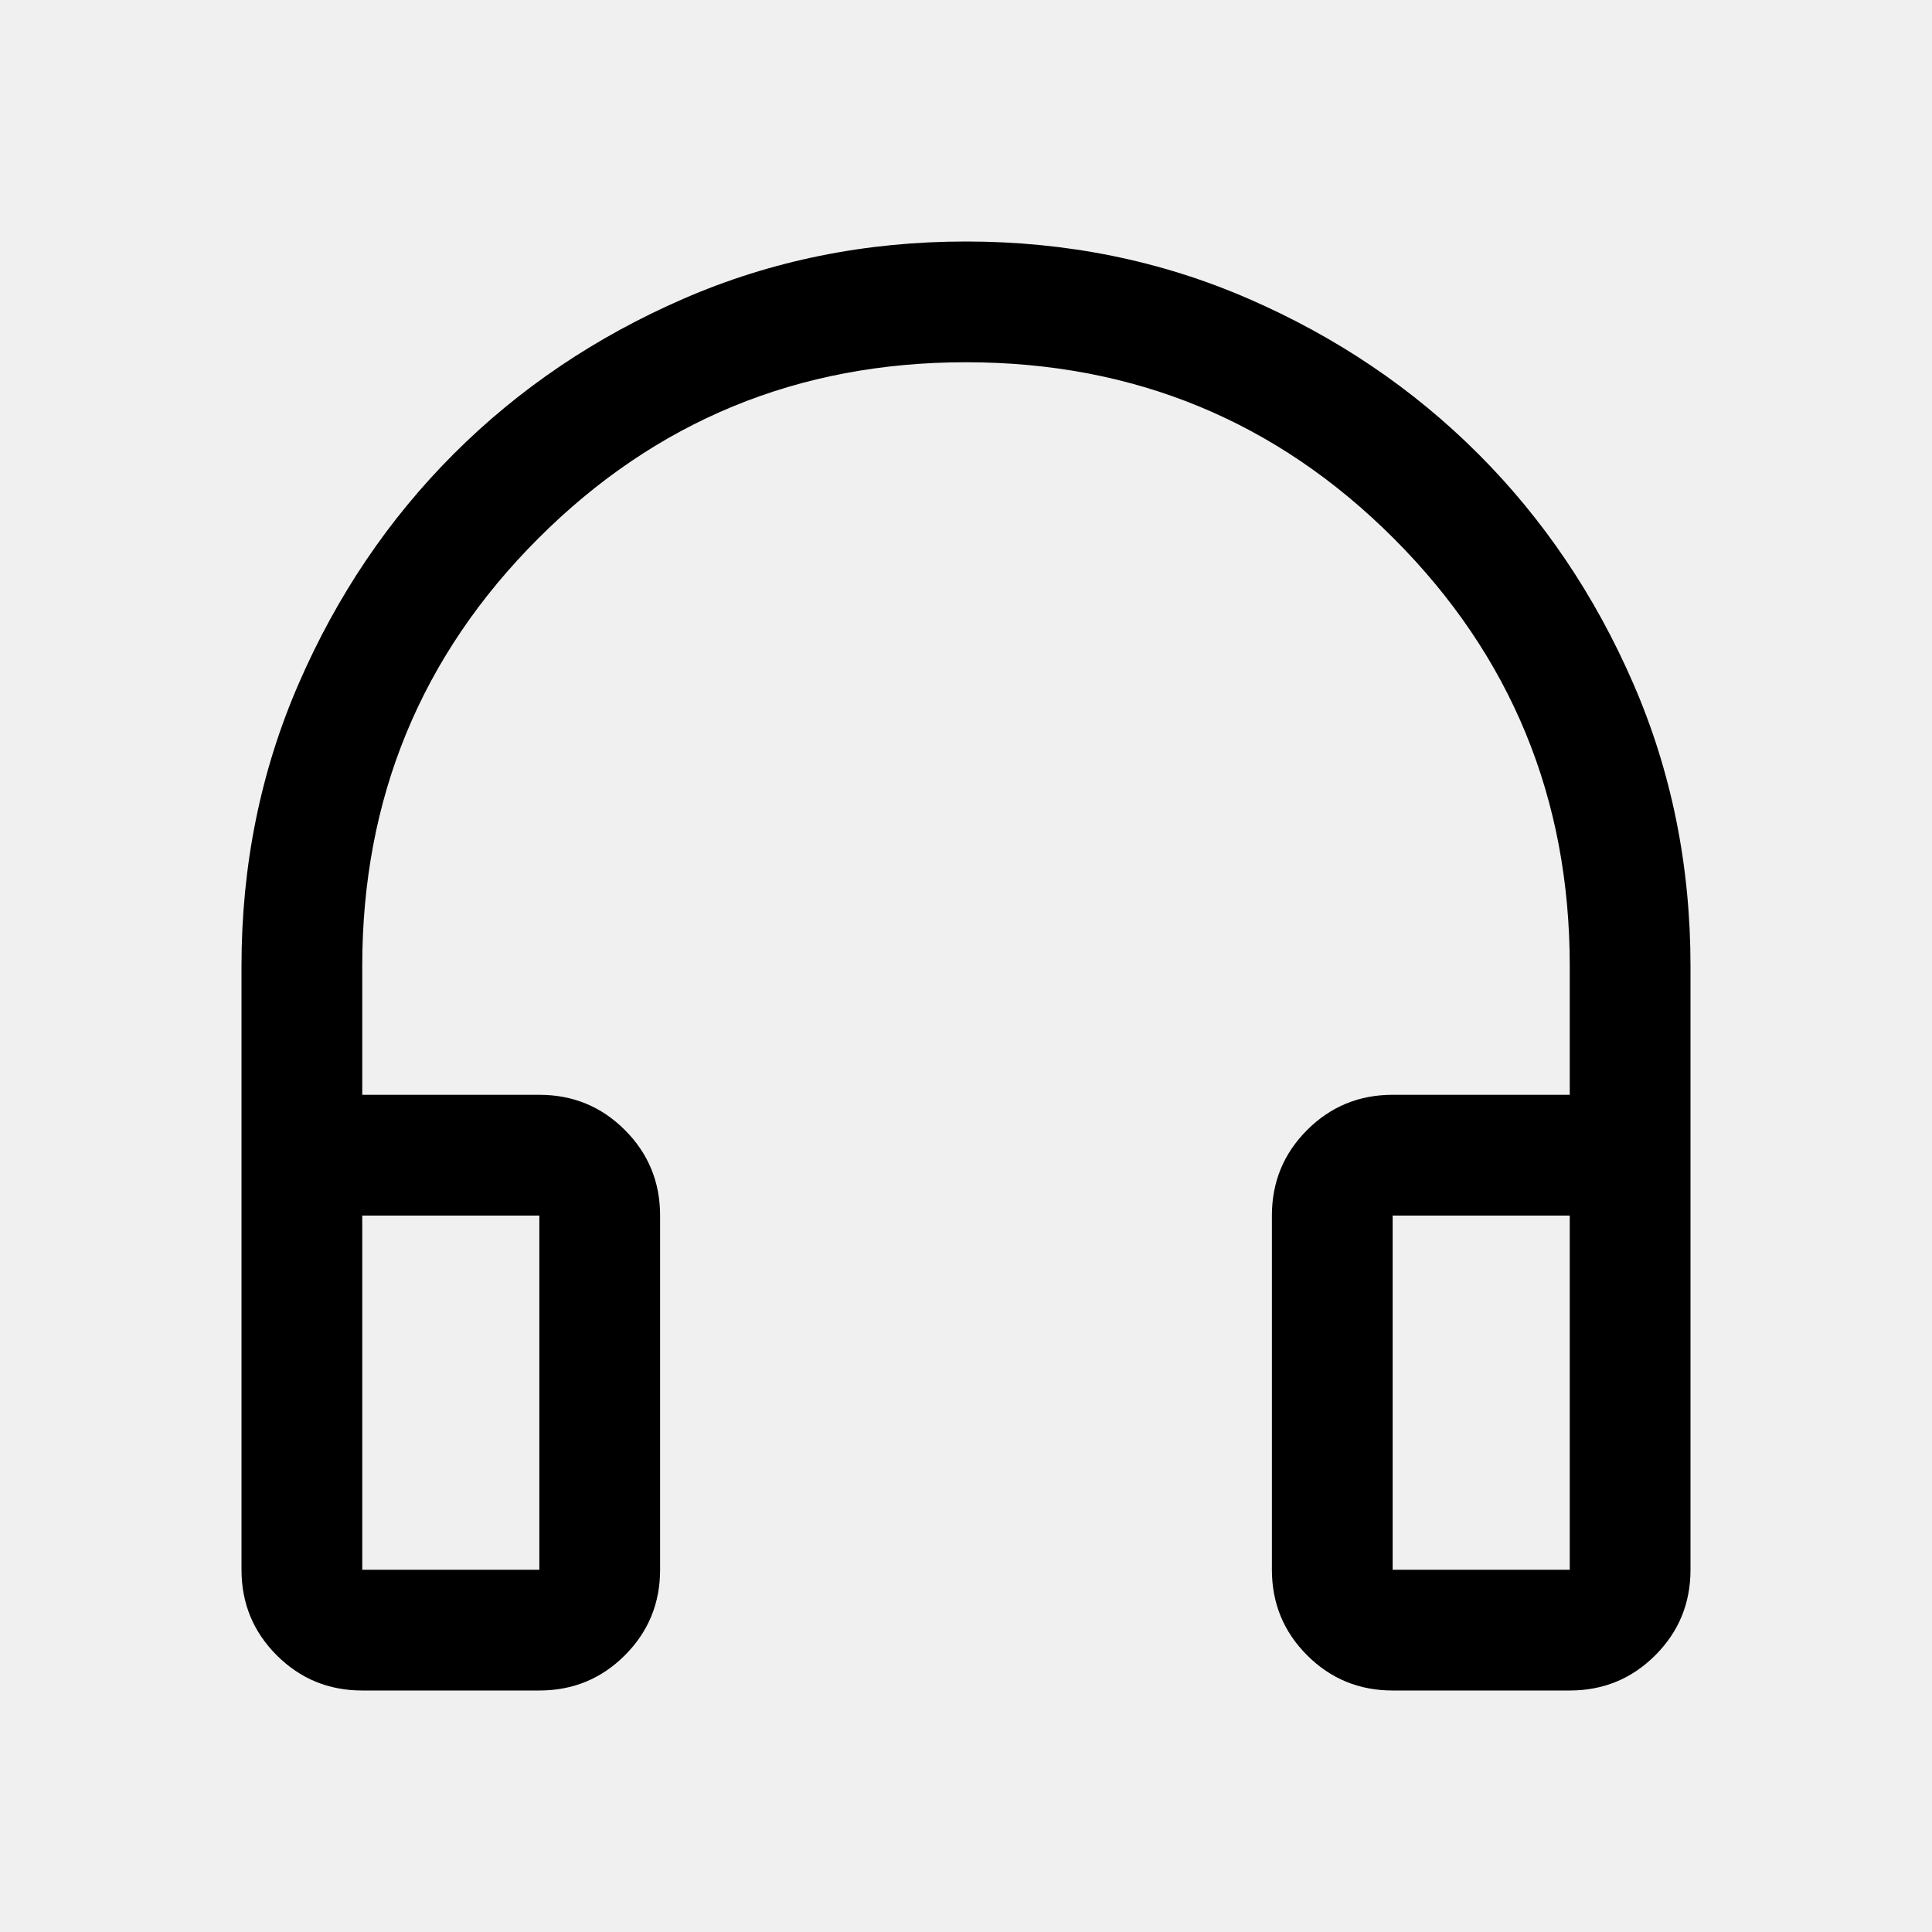
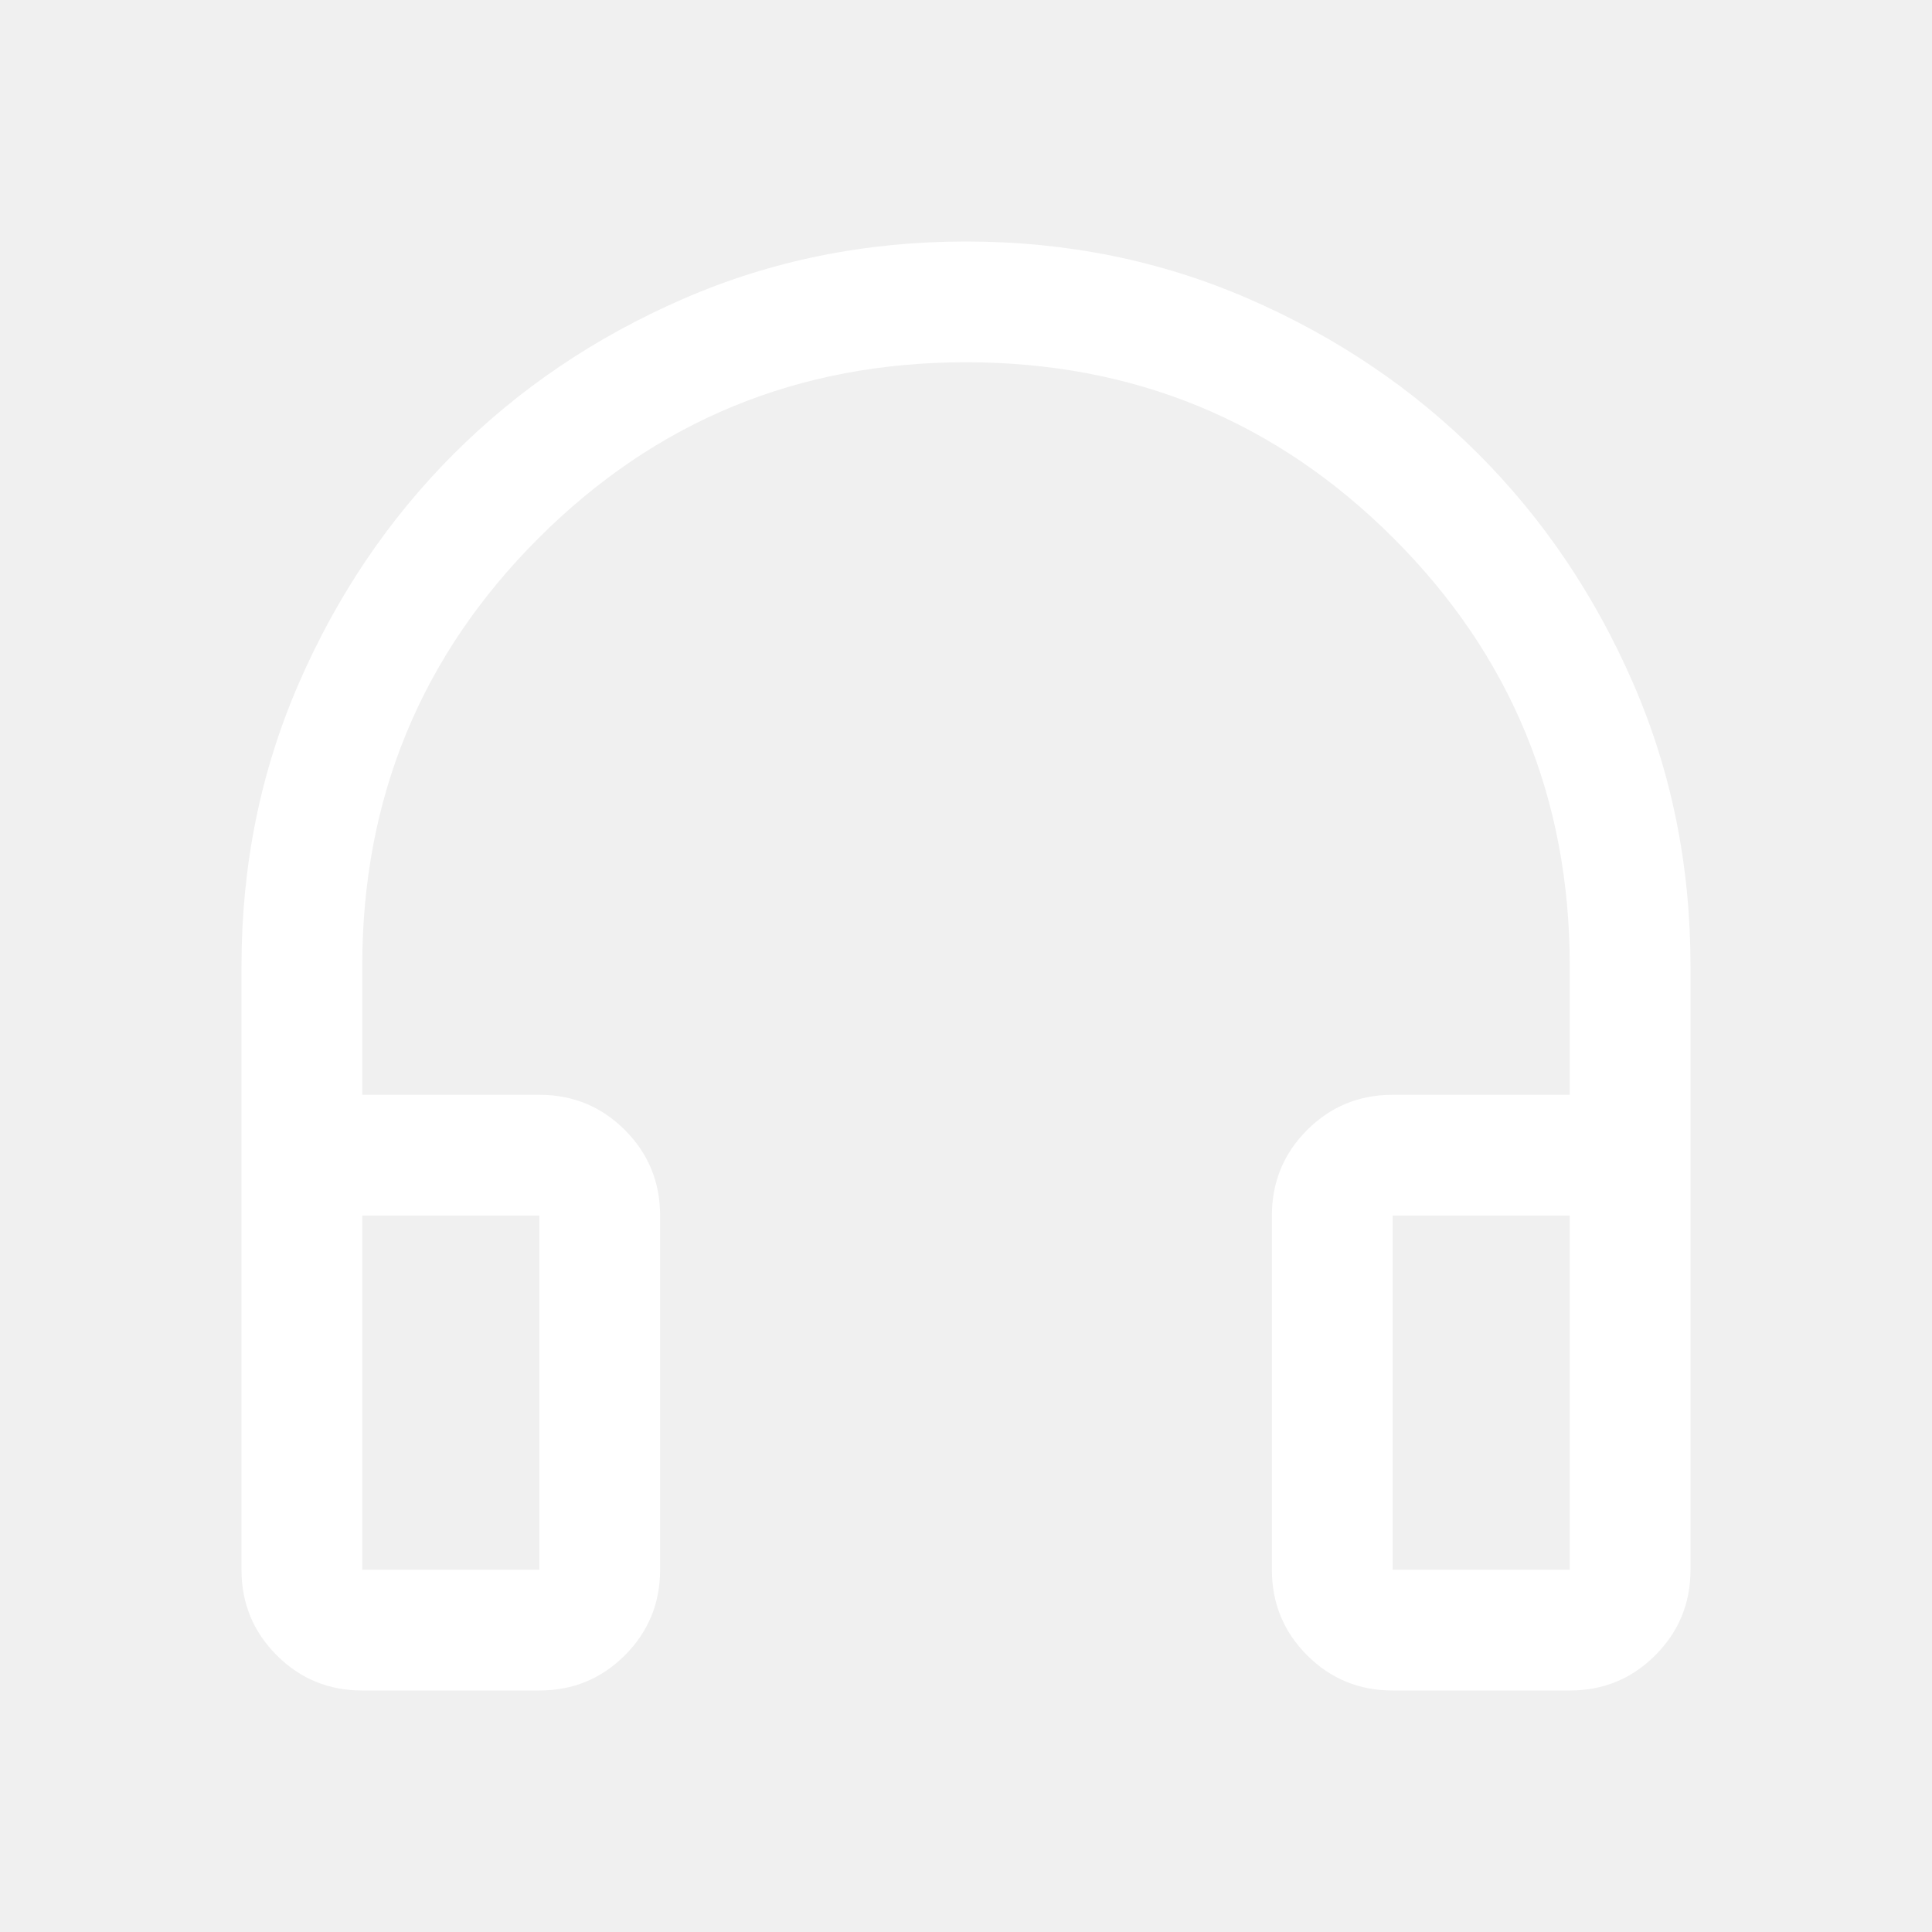
<svg xmlns="http://www.w3.org/2000/svg" height="48" width="48">
-   <path d="M9 42Q7.75 42 6.875 41.125Q6 40.25 6 39V24Q6 20.25 7.425 16.975Q8.85 13.7 11.275 11.275Q13.7 8.85 16.975 7.425Q20.25 6 24 6Q27.75 6 31.025 7.425Q34.3 8.85 36.725 11.275Q39.15 13.7 40.575 16.975Q42 20.25 42 24V39Q42 40.25 41.125 41.125Q40.25 42 39 42H34.6Q33.35 42 32.475 41.125Q31.6 40.25 31.6 39V30.2Q31.6 28.95 32.475 28.075Q33.35 27.2 34.6 27.2H39V24Q39 17.75 34.625 13.375Q30.25 9 24 9Q17.75 9 13.375 13.375Q9 17.75 9 24V27.2H13.4Q14.65 27.2 15.525 28.075Q16.4 28.95 16.4 30.2V39Q16.4 40.25 15.525 41.125Q14.65 42 13.4 42ZM9 39H13.4Q13.4 39 13.4 39Q13.4 39 13.4 39V30.2Q13.4 30.2 13.4 30.2Q13.4 30.2 13.4 30.2H9V39Q9 39 9 39Q9 39 9 39ZM34.6 39H39Q39 39 39 39Q39 39 39 39V30.2H34.6Q34.6 30.2 34.6 30.2Q34.6 30.2 34.6 30.2V39Q34.6 39 34.6 39Q34.6 39 34.6 39ZM9 39Q9 39 9 39Q9 39 9 39H13.4Q13.4 39 13.4 39Q13.4 39 13.4 39Q13.4 39 13.4 39Q13.4 39 13.4 39ZM34.6 39Q34.6 39 34.6 39Q34.6 39 34.6 39Q34.6 39 34.6 39Q34.6 39 34.6 39H39Q39 39 39 39Q39 39 39 39Z" />
+   <path fill="#FFFFFF" d="M9 42Q7.75 42 6.875 41.125Q6 40.25 6 39V24Q6 20.25 7.425 16.975Q8.85 13.7 11.275 11.275Q13.7 8.85 16.975 7.425Q20.25 6 24 6Q27.75 6 31.025 7.425Q34.3 8.85 36.725 11.275Q39.15 13.7 40.575 16.975Q42 20.25 42 24V39Q42 40.25 41.125 41.125Q40.25 42 39 42H34.6Q33.35 42 32.475 41.125Q31.6 40.25 31.6 39V30.2Q31.6 28.95 32.475 28.075Q33.35 27.2 34.6 27.2H39V24Q39 17.75 34.625 13.375Q30.25 9 24 9Q17.75 9 13.375 13.375Q9 17.75 9 24V27.2H13.4Q14.65 27.2 15.525 28.075Q16.4 28.95 16.4 30.2V39Q16.4 40.25 15.525 41.125Q14.65 42 13.4 42ZM9 39H13.4Q13.4 39 13.4 39Q13.4 39 13.4 39V30.2Q13.4 30.2 13.4 30.2Q13.4 30.2 13.4 30.2H9V39Q9 39 9 39Q9 39 9 39ZM34.6 39H39Q39 39 39 39Q39 39 39 39V30.2H34.6Q34.6 30.2 34.6 30.2Q34.6 30.2 34.6 30.2V39Q34.6 39 34.6 39Q34.6 39 34.6 39ZM9 39Q9 39 9 39Q9 39 9 39H13.4Q13.4 39 13.4 39Q13.4 39 13.4 39Q13.4 39 13.4 39Q13.4 39 13.4 39ZM34.6 39Q34.6 39 34.6 39Q34.6 39 34.6 39Q34.6 39 34.6 39Q34.6 39 34.6 39H39Q39 39 39 39Q39 39 39 39Z" />
</svg>
